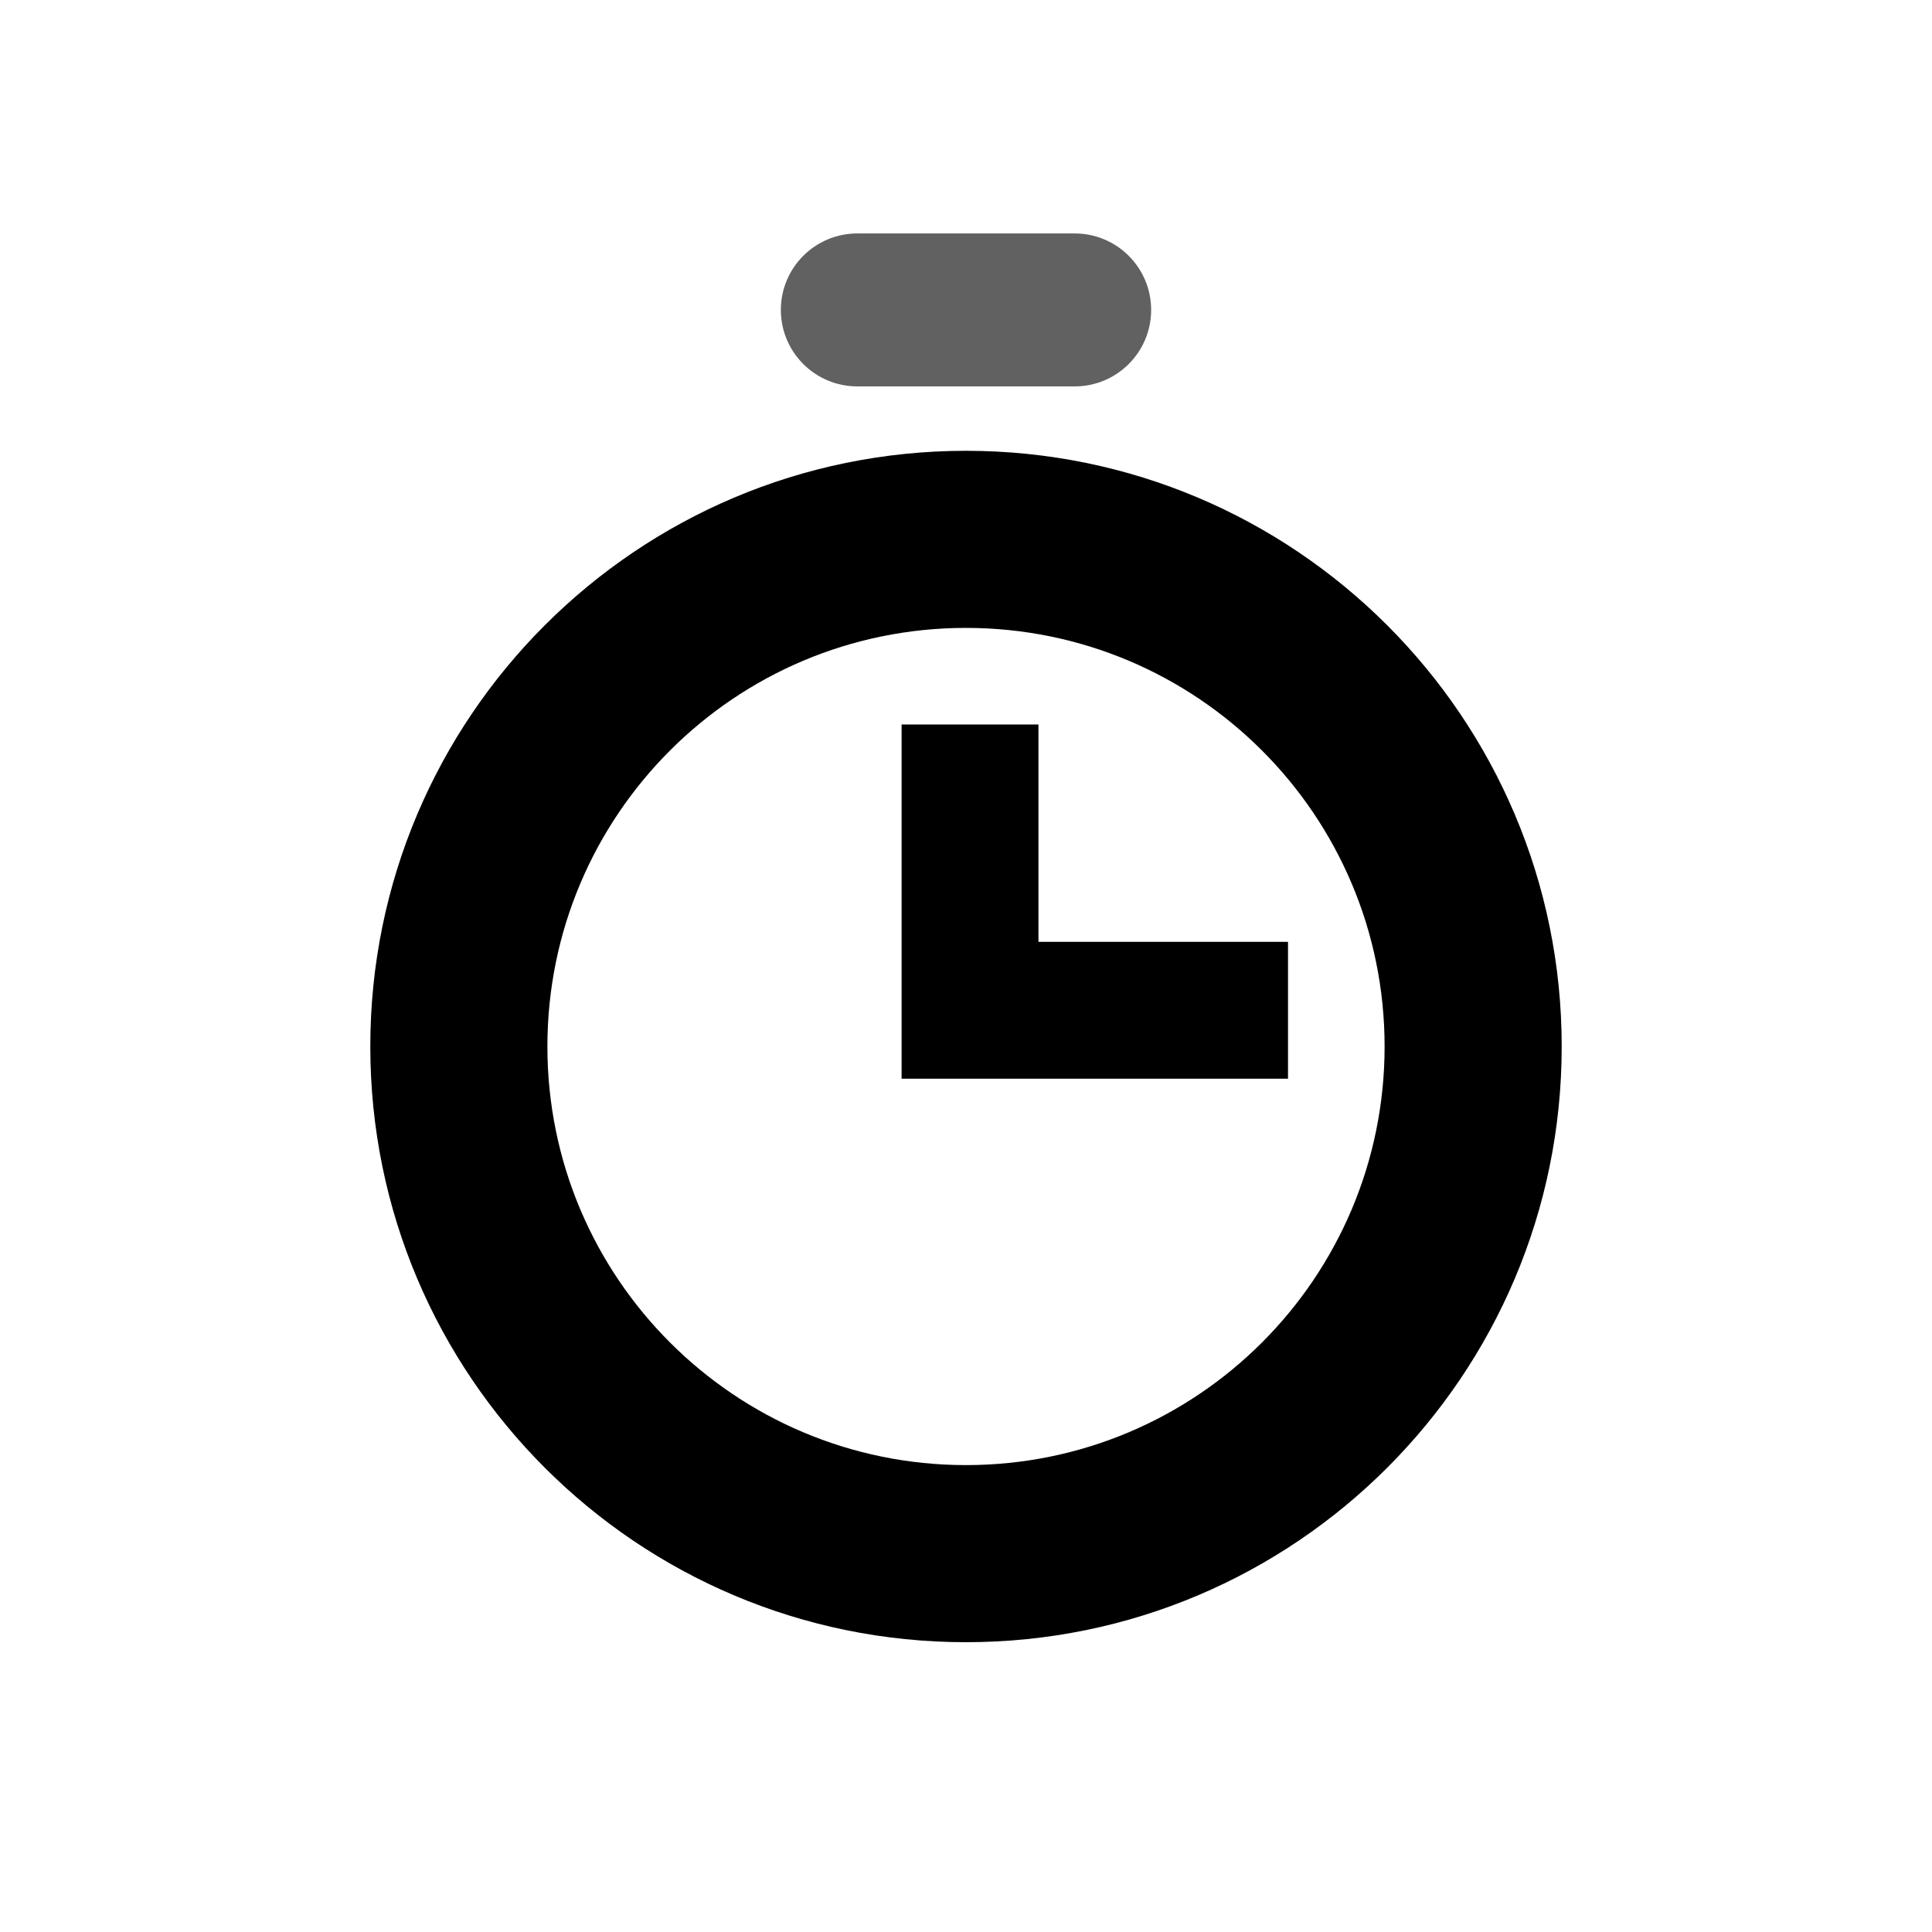
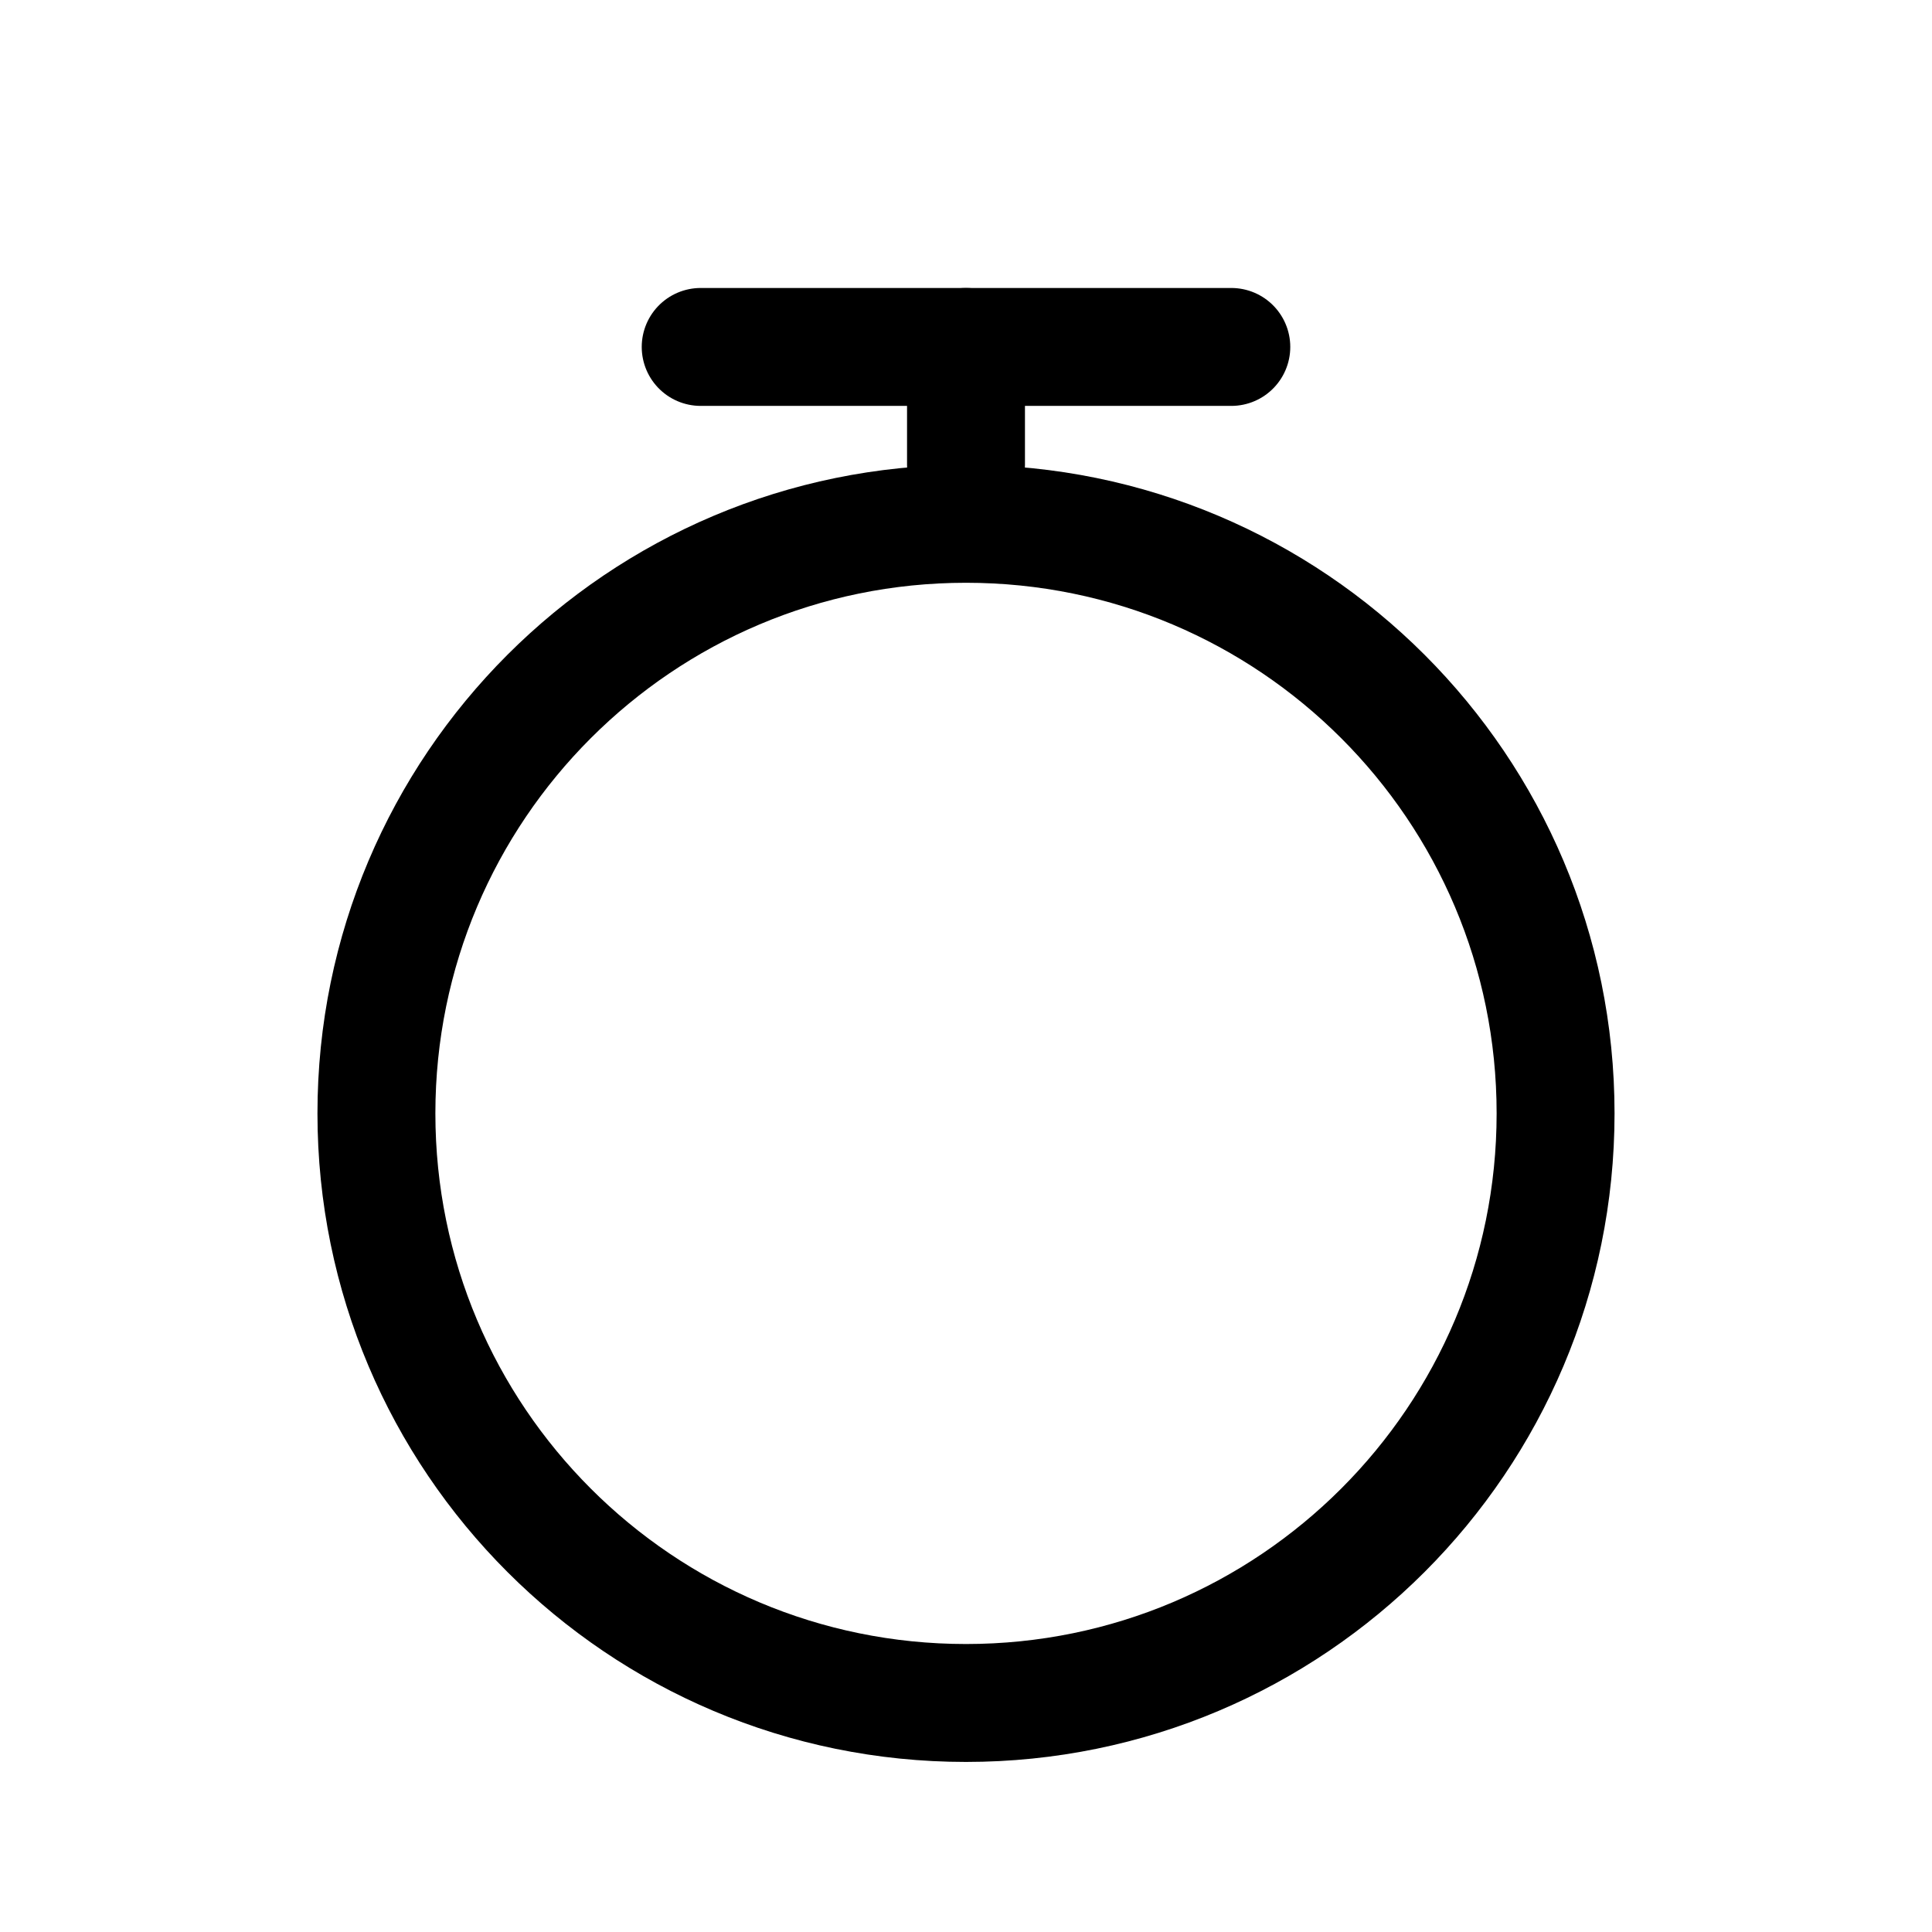
<svg xmlns="http://www.w3.org/2000/svg" viewBox="0 0 24 24" width="24" height="24">
-   <g fill="currentColor">
-     <path fill-rule="evenodd" d="M12 5.6a7.4 7.4 0 1 1 0 14.8 7.4 7.4 0 0 1 0-14.8Zm0 2.2a5.2 5.2 0 1 0 0 10.4 5.2 5.2 0 0 0 0-10.4Z" />
-     <path d="M11.2 9h1.7v2.7H16v1.7h-4.8Z" />
-     <rect x="9.7" y="2.9" width="4.6" height="1.9" rx="0.95" opacity=".62" />
+   <g transform="translate(12 12) scale(0.1831) translate(-64 -64)" fill="currentColor">
+     <circle cx="64" cy="74" r="40" fill="none" stroke="currentColor" stroke-width="8" />
+     <g fill="none" stroke="currentColor" stroke-width="8" stroke-linecap="round">
+       <path d="M46 22h36" />
+       <path d="M64 22v8" />
+     </g>
  </g>
</svg>
